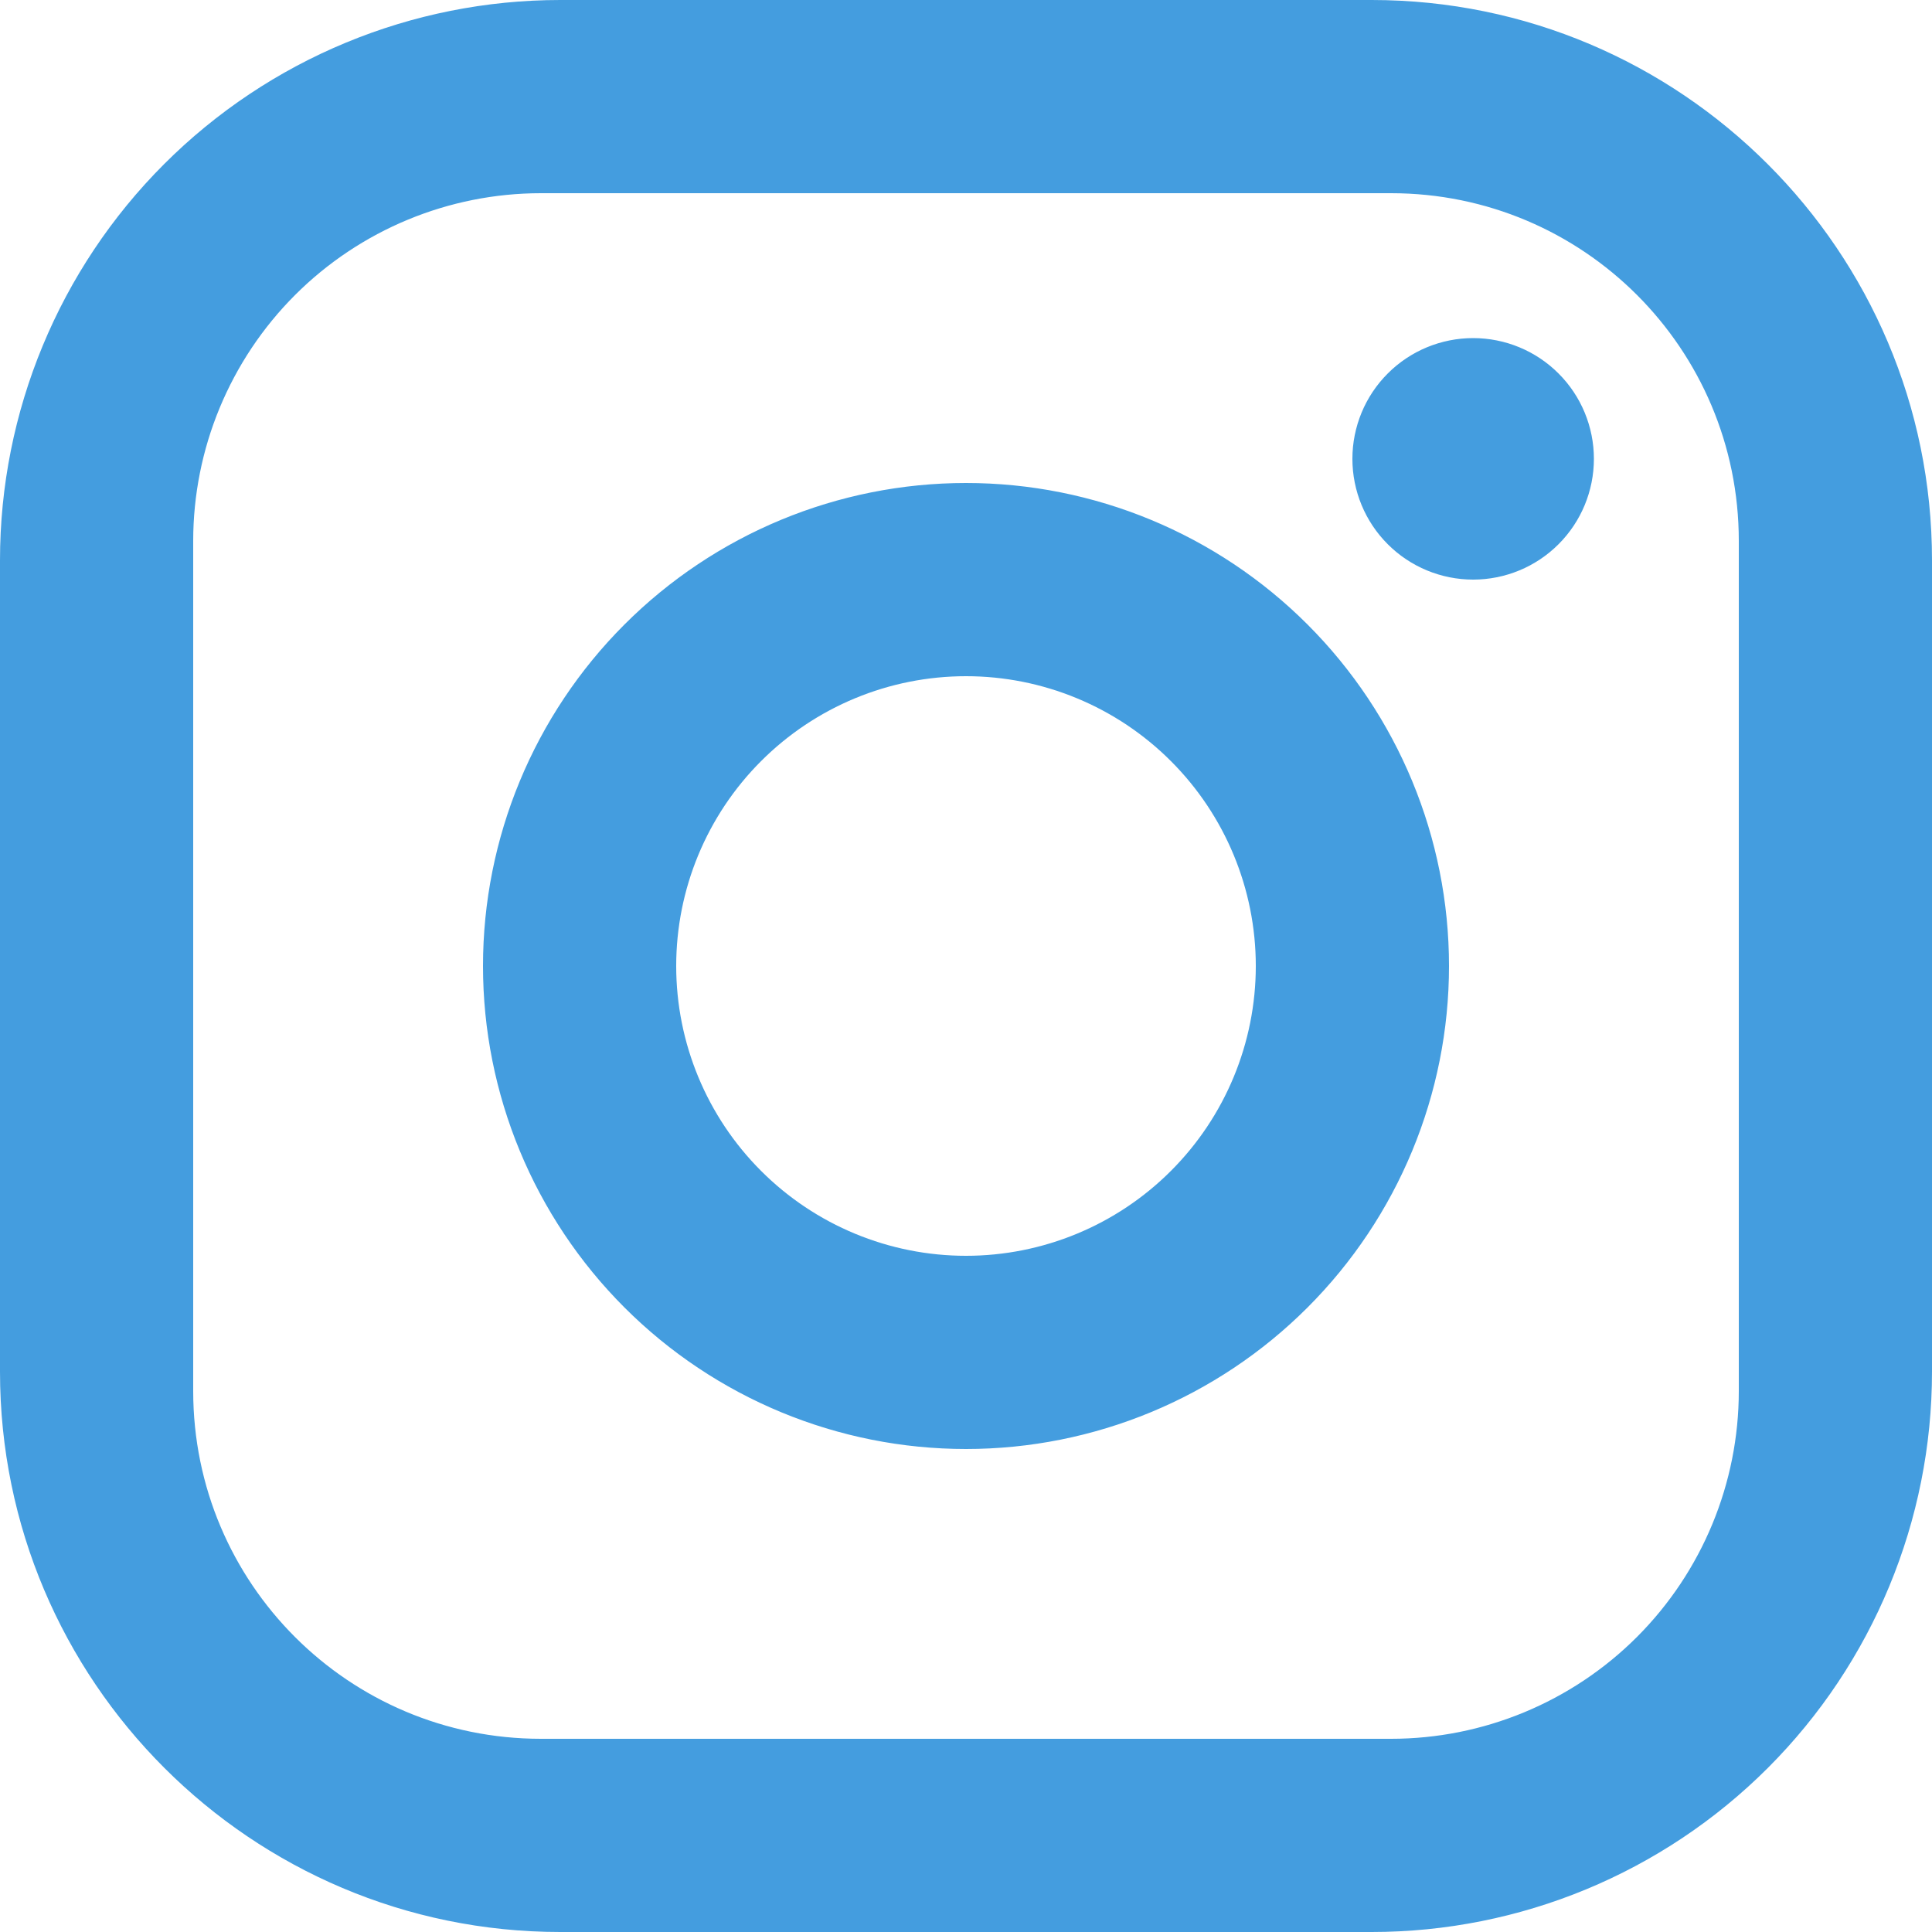
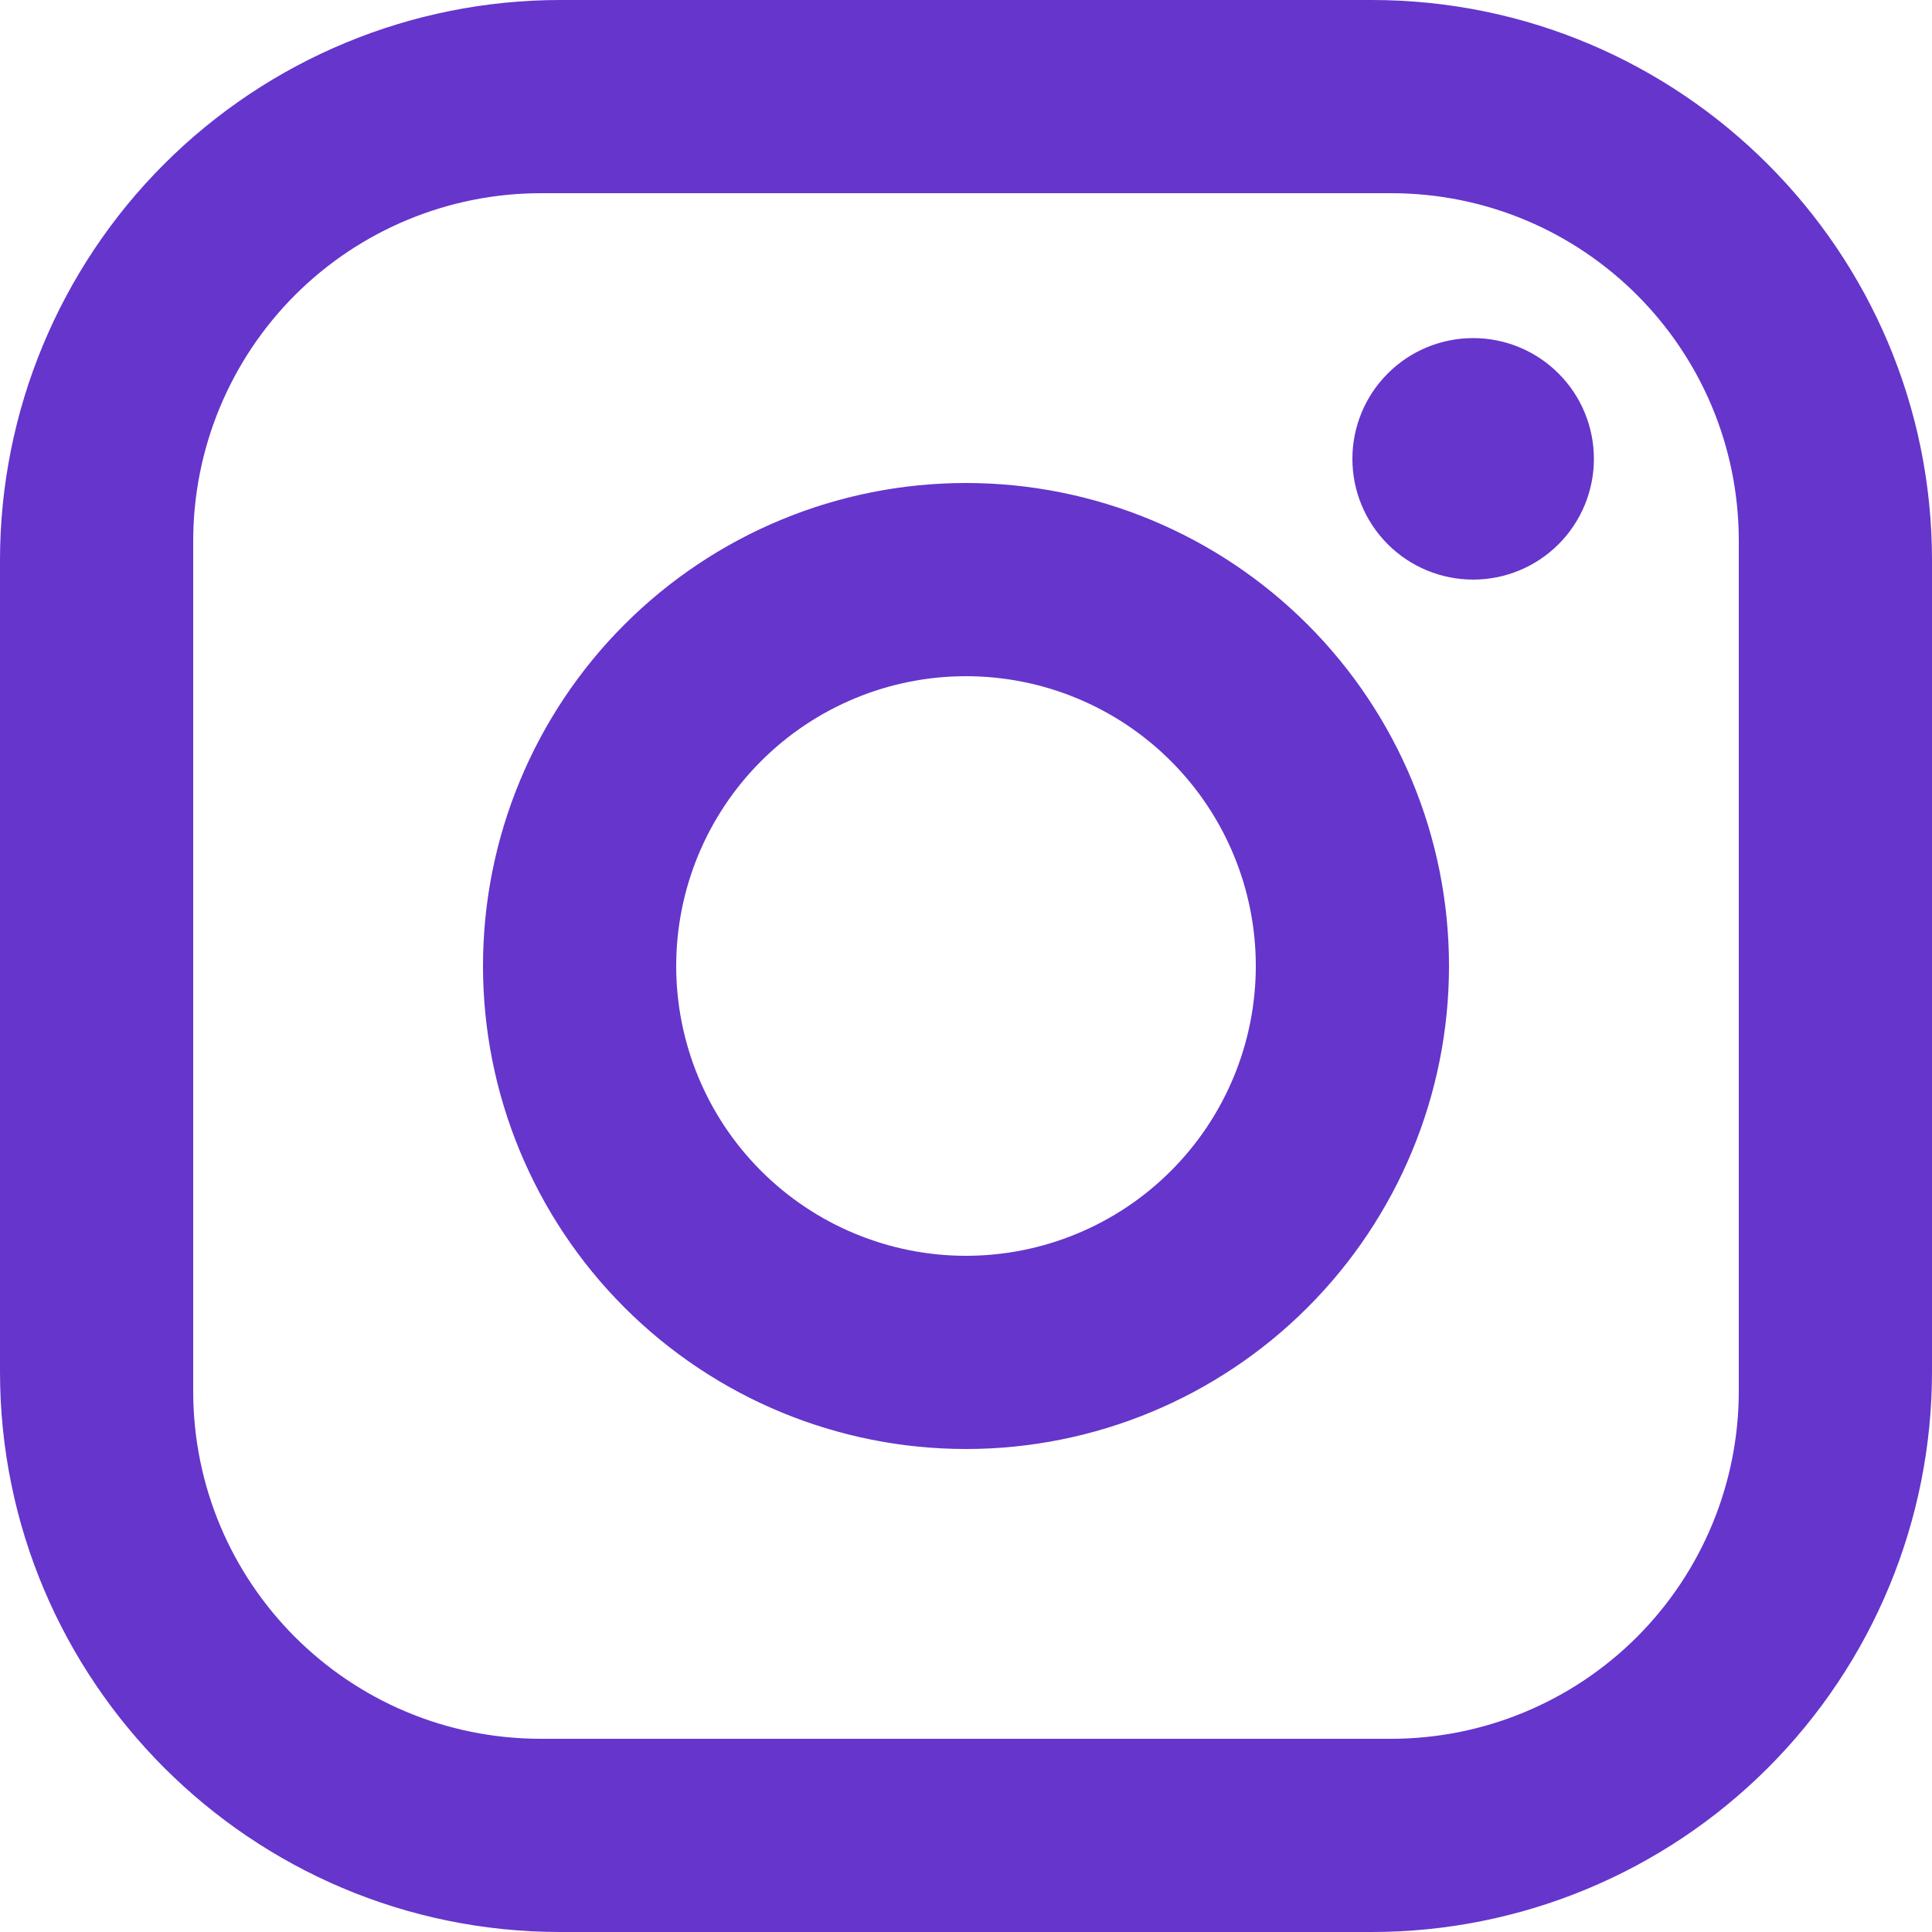
<svg xmlns="http://www.w3.org/2000/svg" width="52" height="52" viewBox="0 0 52 52" fill="none">
-   <path d="M15.08 0H36.92C45.24 0 52 6.76 52 15.08V36.92C52 40.919 50.411 44.755 47.583 47.583C44.755 50.411 40.919 52 36.92 52H15.08C6.76 52 0 45.24 0 36.92V15.08C0 11.081 1.589 7.245 4.417 4.417C7.245 1.589 11.081 0 15.08 0ZM14.56 5.2C12.078 5.2 9.697 6.186 7.941 7.941C6.186 9.697 5.2 12.078 5.2 14.56V37.44C5.2 42.614 9.386 46.8 14.56 46.8H37.44C39.922 46.8 42.303 45.814 44.059 44.059C45.814 42.303 46.8 39.922 46.8 37.44V14.56C46.8 9.386 42.614 5.2 37.44 5.2H14.56ZM39.65 9.1C40.512 9.1 41.339 9.442 41.948 10.052C42.558 10.661 42.9 11.488 42.9 12.35C42.9 13.212 42.558 14.039 41.948 14.648C41.339 15.258 40.512 15.6 39.65 15.6C38.788 15.6 37.961 15.258 37.352 14.648C36.742 14.039 36.4 13.212 36.4 12.35C36.4 11.488 36.742 10.661 37.352 10.052C37.961 9.442 38.788 9.1 39.65 9.1ZM26 13C29.448 13 32.754 14.37 35.192 16.808C37.63 19.246 39 22.552 39 26C39 29.448 37.63 32.754 35.192 35.192C32.754 37.63 29.448 39 26 39C22.552 39 19.246 37.63 16.808 35.192C14.37 32.754 13 29.448 13 26C13 22.552 14.37 19.246 16.808 16.808C19.246 14.37 22.552 13 26 13ZM26 18.2C23.931 18.2 21.947 19.022 20.485 20.485C19.022 21.947 18.2 23.931 18.2 26C18.2 28.069 19.022 30.053 20.485 31.515C21.947 32.978 23.931 33.8 26 33.8C28.069 33.8 30.053 32.978 31.515 31.515C32.978 30.053 33.8 28.069 33.8 26C33.8 23.931 32.978 21.947 31.515 20.485C30.053 19.022 28.069 18.2 26 18.2Z" fill="#449DDF" />
+   <path d="M15.08 0H36.92C45.24 0 52 6.76 52 15.08V36.92C52 40.919 50.411 44.755 47.583 47.583C44.755 50.411 40.919 52 36.92 52H15.08C6.76 52 0 45.24 0 36.92V15.08C0 11.081 1.589 7.245 4.417 4.417C7.245 1.589 11.081 0 15.08 0ZM14.56 5.2C12.078 5.2 9.697 6.186 7.941 7.941C6.186 9.697 5.2 12.078 5.2 14.56V37.44C5.2 42.614 9.386 46.8 14.56 46.8H37.44C39.922 46.8 42.303 45.814 44.059 44.059C45.814 42.303 46.8 39.922 46.8 37.44V14.56C46.8 9.386 42.614 5.2 37.44 5.2H14.56ZM39.65 9.1C40.512 9.1 41.339 9.442 41.948 10.052C42.558 10.661 42.9 11.488 42.9 12.35C42.9 13.212 42.558 14.039 41.948 14.648C41.339 15.258 40.512 15.6 39.65 15.6C38.788 15.6 37.961 15.258 37.352 14.648C36.742 14.039 36.4 13.212 36.4 12.35C36.4 11.488 36.742 10.661 37.352 10.052C37.961 9.442 38.788 9.1 39.65 9.1ZM26 13C29.448 13 32.754 14.37 35.192 16.808C37.63 19.246 39 22.552 39 26C39 29.448 37.63 32.754 35.192 35.192C32.754 37.63 29.448 39 26 39C22.552 39 19.246 37.63 16.808 35.192C14.37 32.754 13 29.448 13 26C13 22.552 14.37 19.246 16.808 16.808C19.246 14.37 22.552 13 26 13ZM26 18.2C23.931 18.2 21.947 19.022 20.485 20.485C19.022 21.947 18.2 23.931 18.2 26C18.2 28.069 19.022 30.053 20.485 31.515C21.947 32.978 23.931 33.8 26 33.8C28.069 33.8 30.053 32.978 31.515 31.515C32.978 30.053 33.8 28.069 33.8 26C33.8 23.931 32.978 21.947 31.515 20.485C30.053 19.022 28.069 18.2 26 18.2Z" fill="#6535CC" />
</svg>
